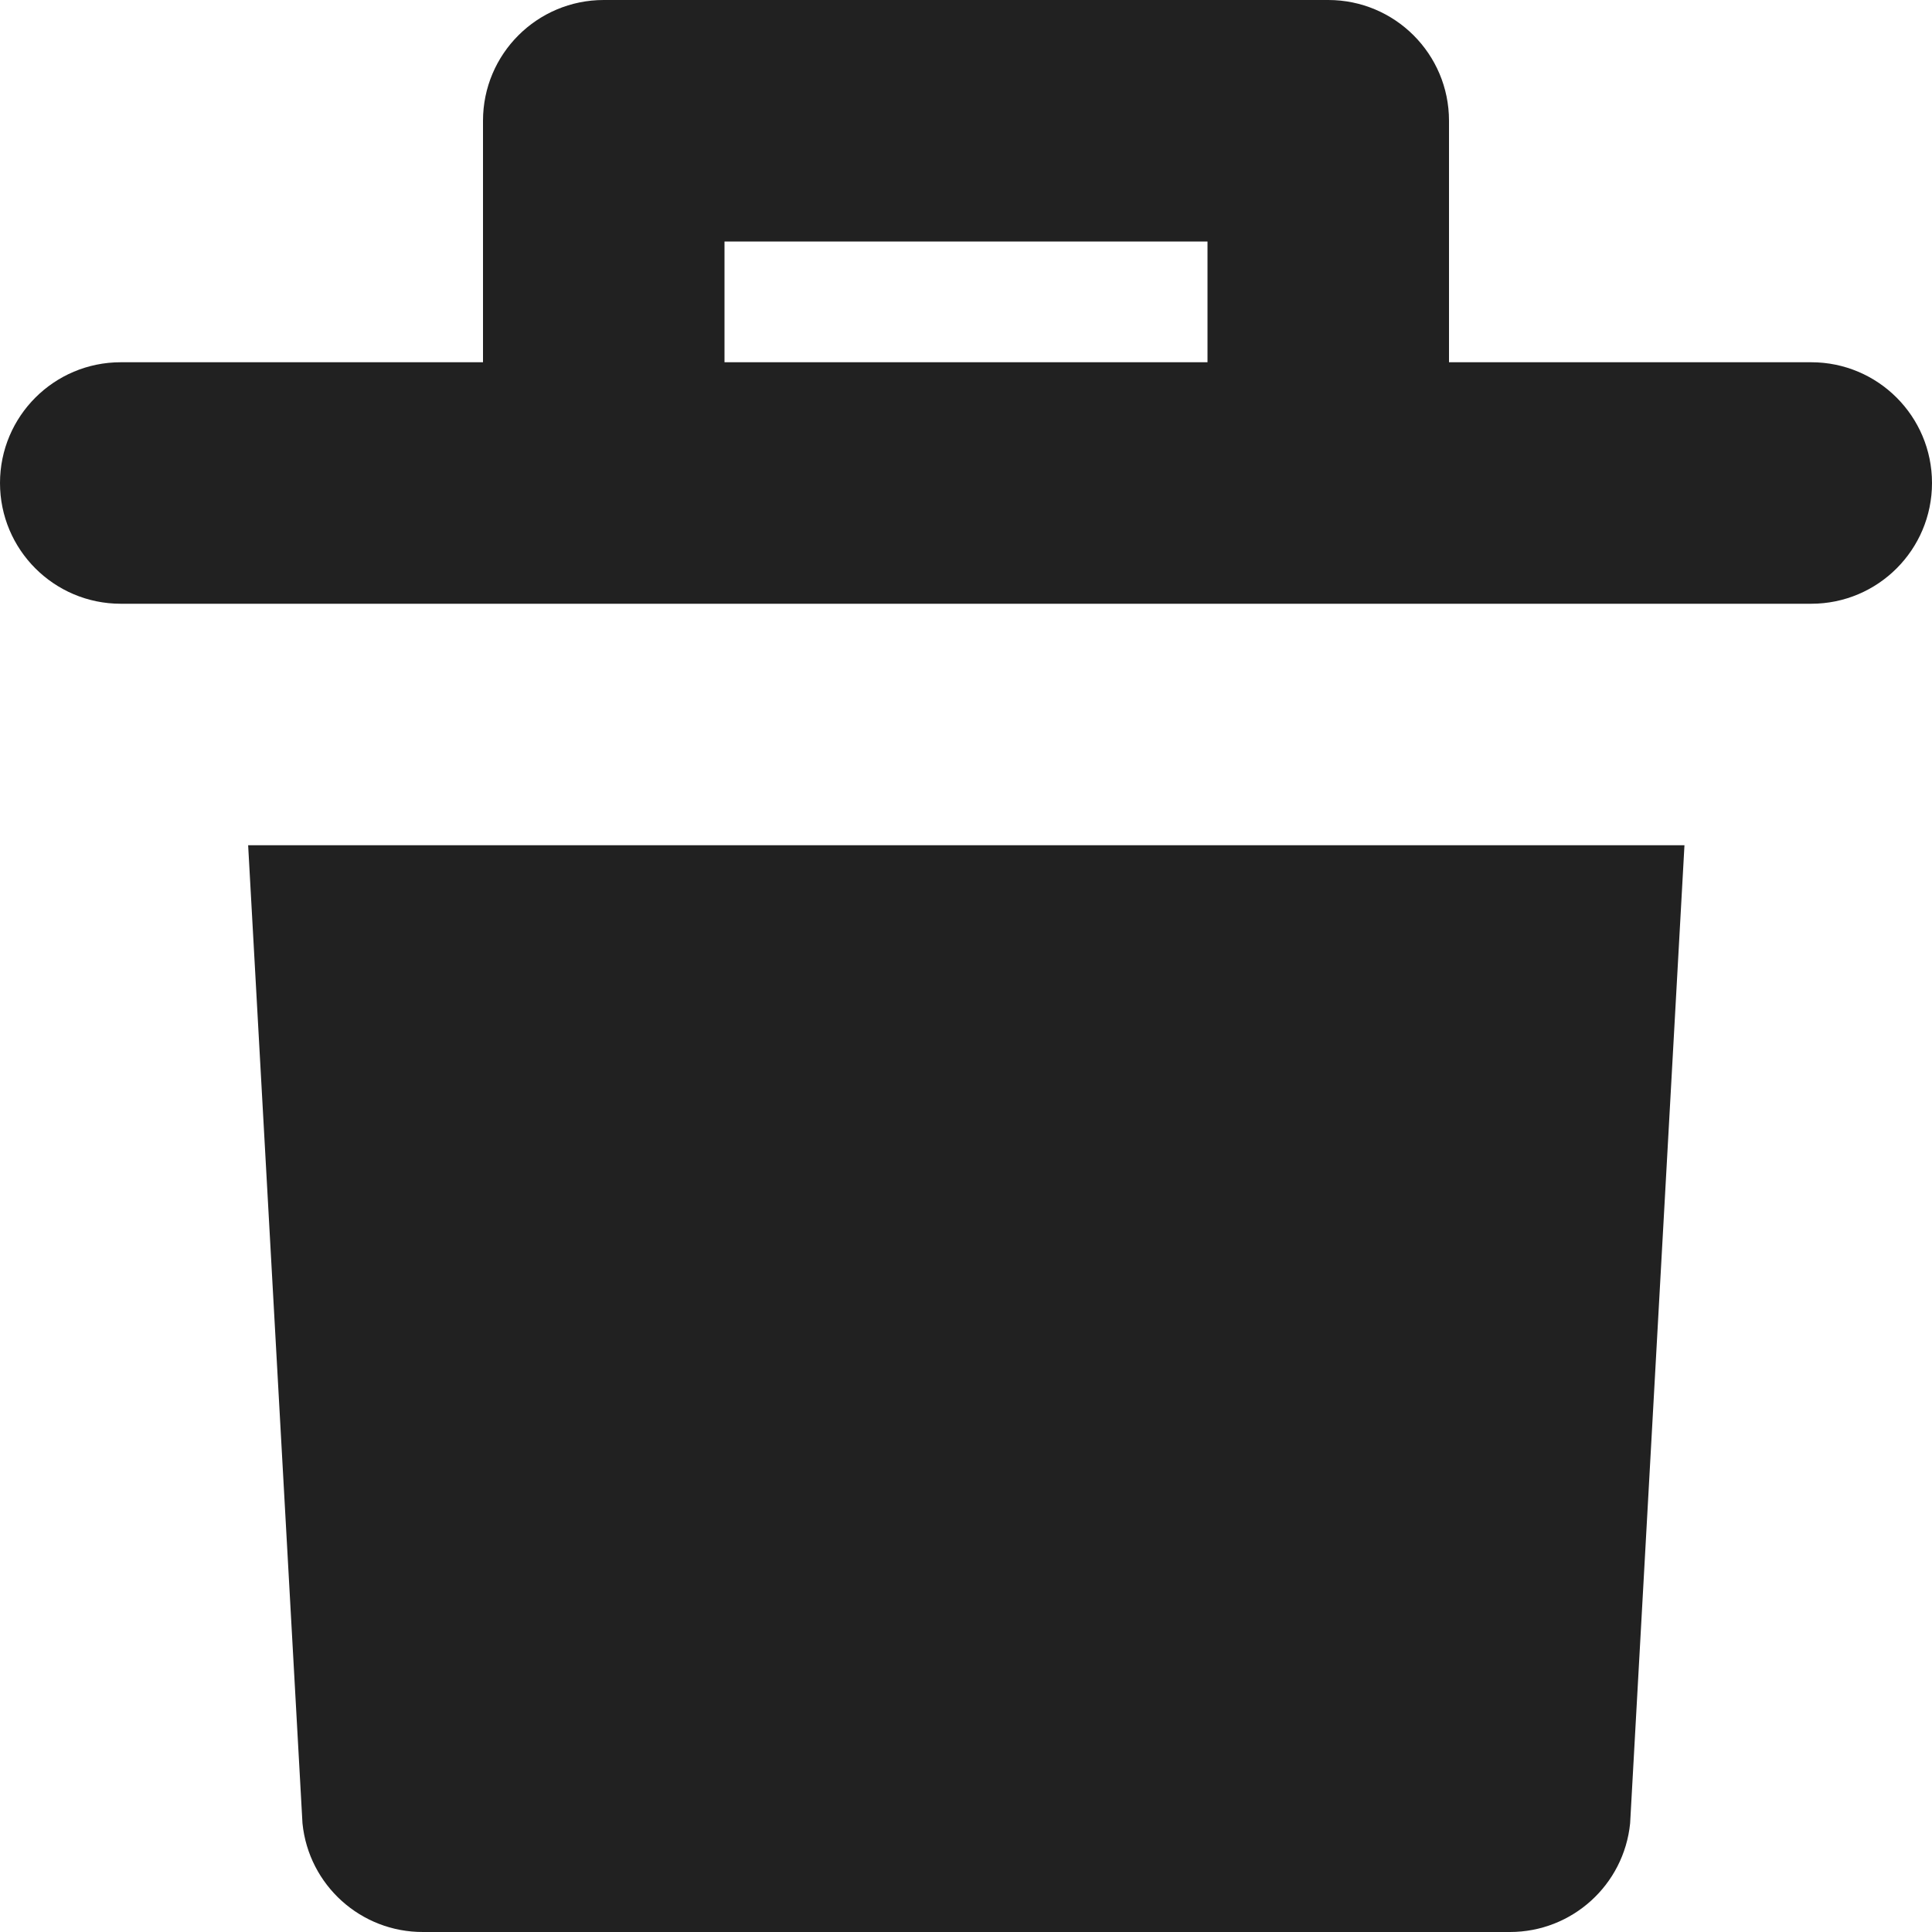
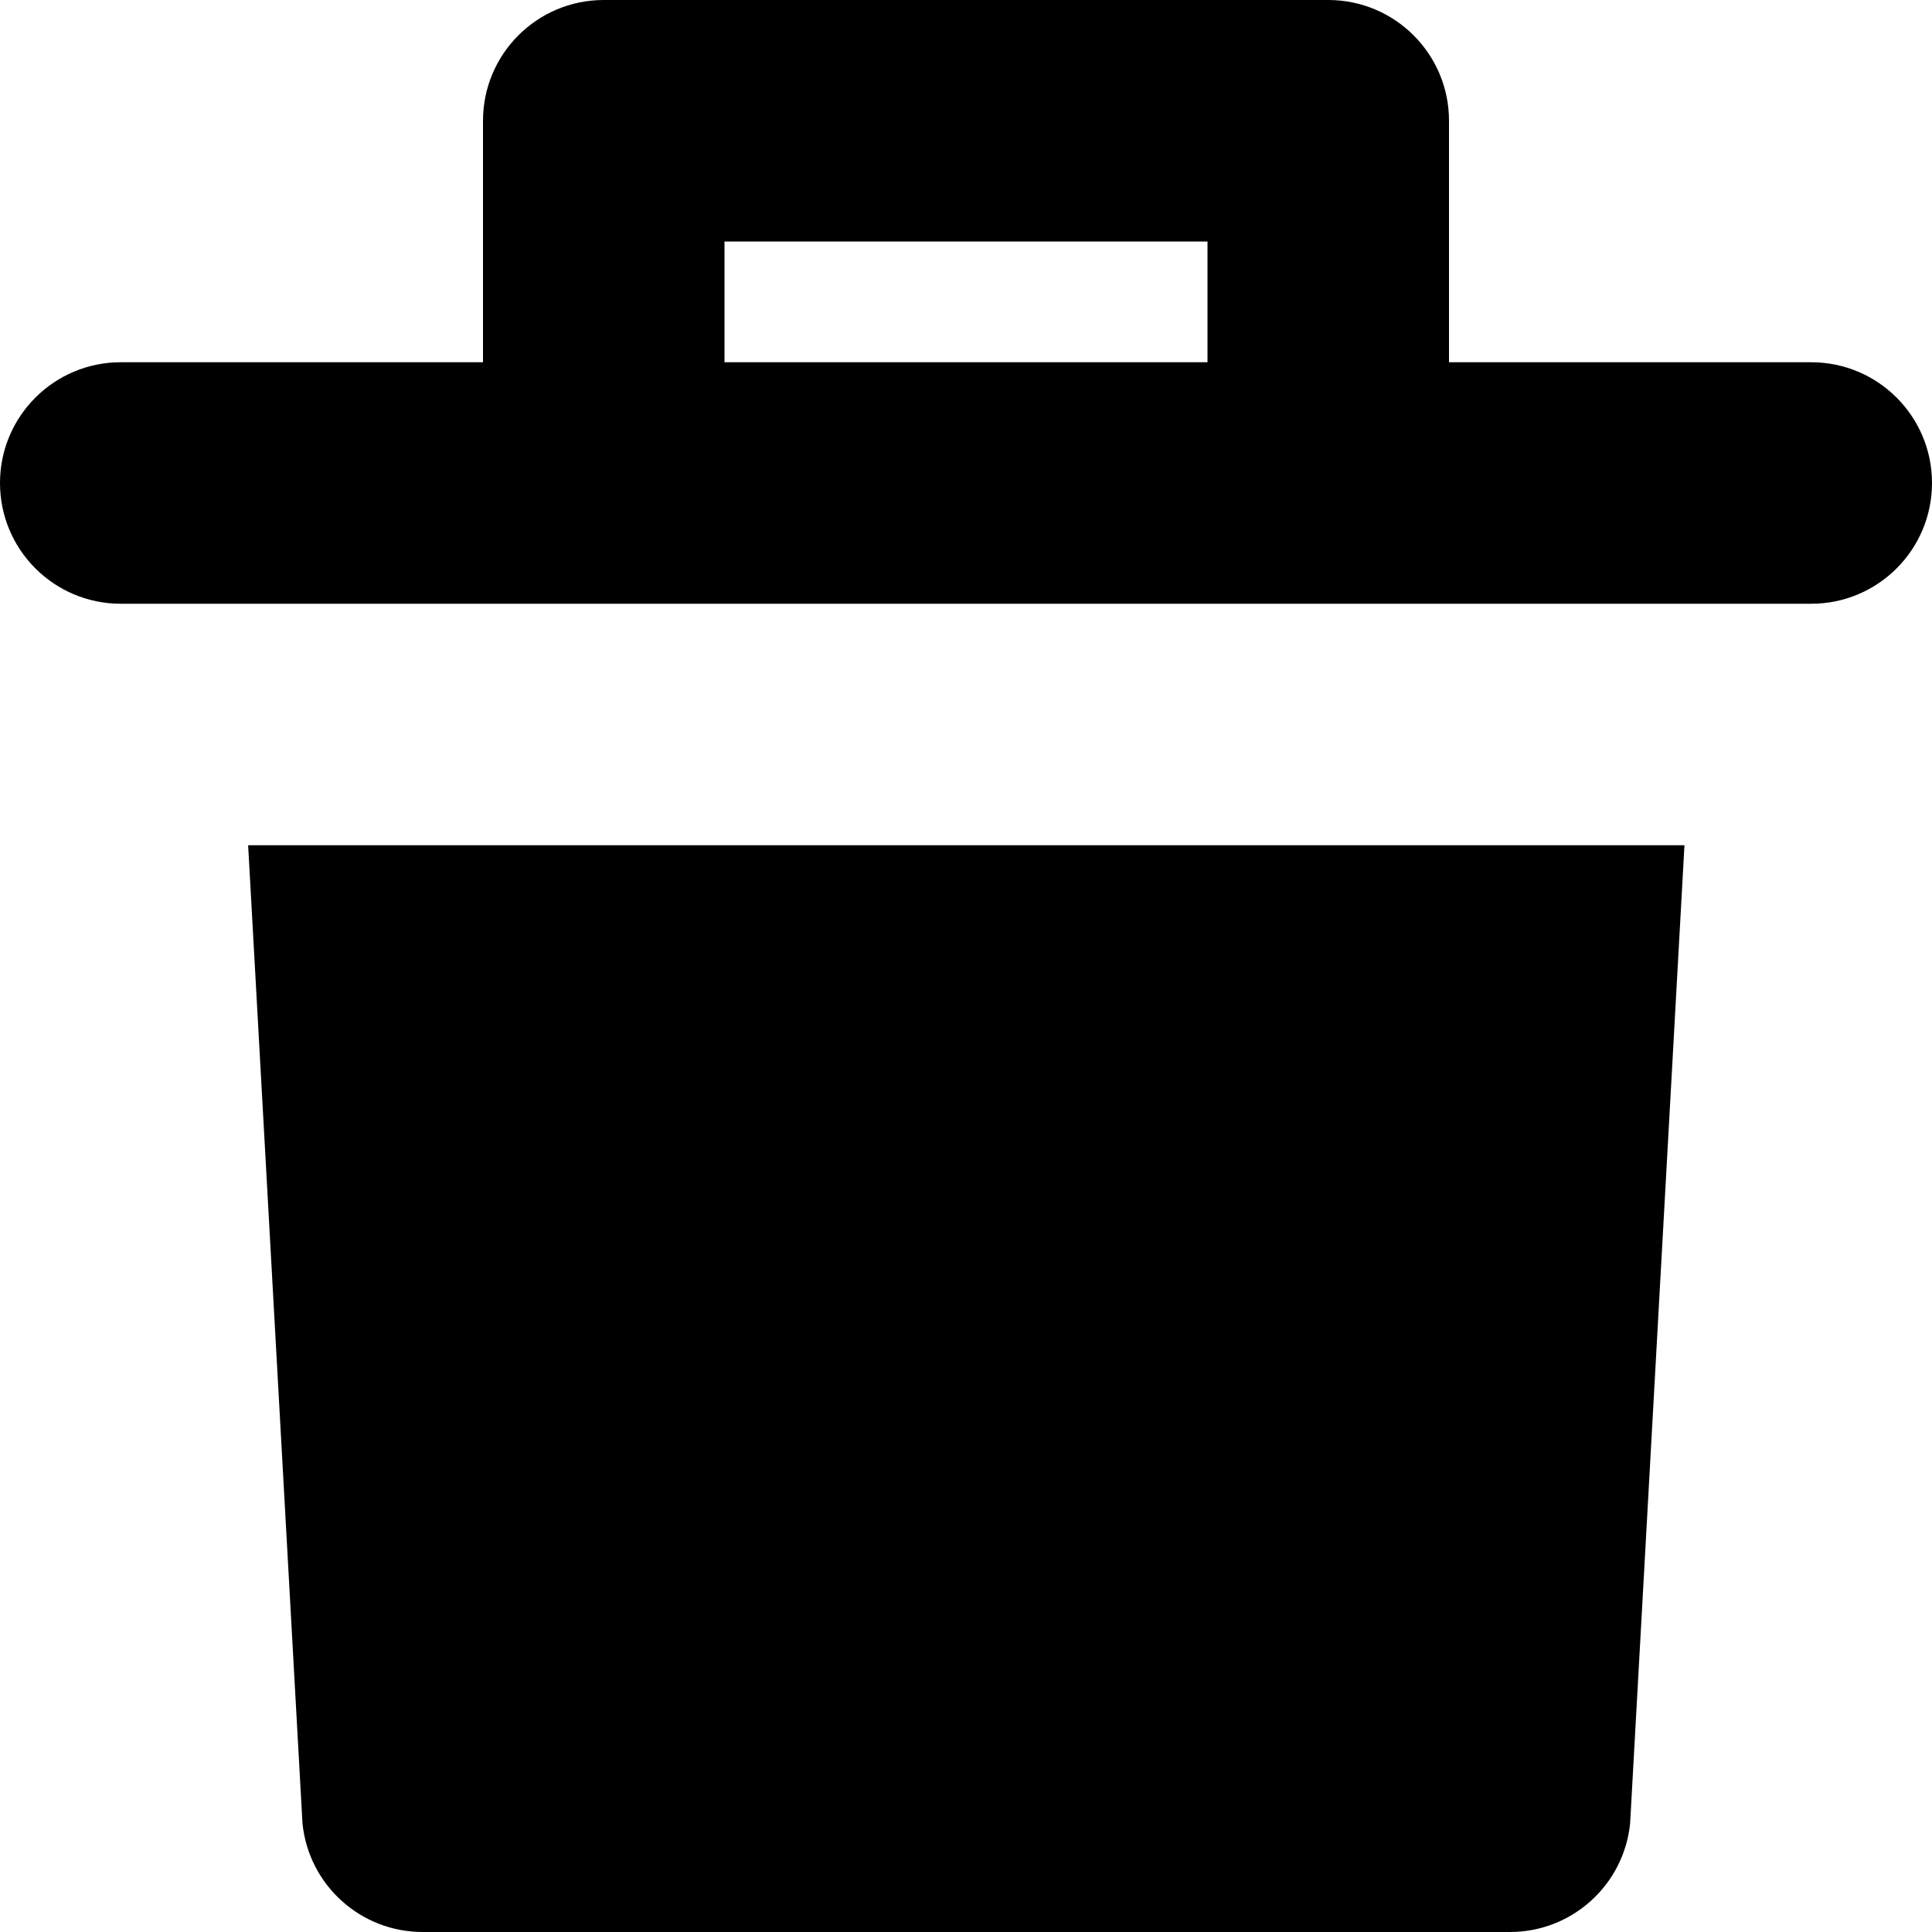
<svg xmlns="http://www.w3.org/2000/svg" height="16" width="16" viewBox="0 0 16 16">
-   <g fill="#212121" class="nc-icon-wrapper">
+   <g fill="currentColor">
    <path data-color="color-2" d="M15,3H12V1a1,1,0,0,0-1-1H5A1,1,0,0,0,4,1V3H1A1,1,0,0,0,1,5H15a1,1,0,0,0,0-2ZM6,3V2h4V3Z" />
-     <path d="M2.055,7l.45,8.1a1,1,0,0,0,1,.9h9a1,1,0,0,0,.995-.9l.45-8.1Z" fill="#212121" />
+     <path d="M2.055,7l.45,8.1a1,1,0,0,0,1,.9h9a1,1,0,0,0,.995-.9l.45-8.1Z" fill="currentColor" />
  </g>
</svg>
